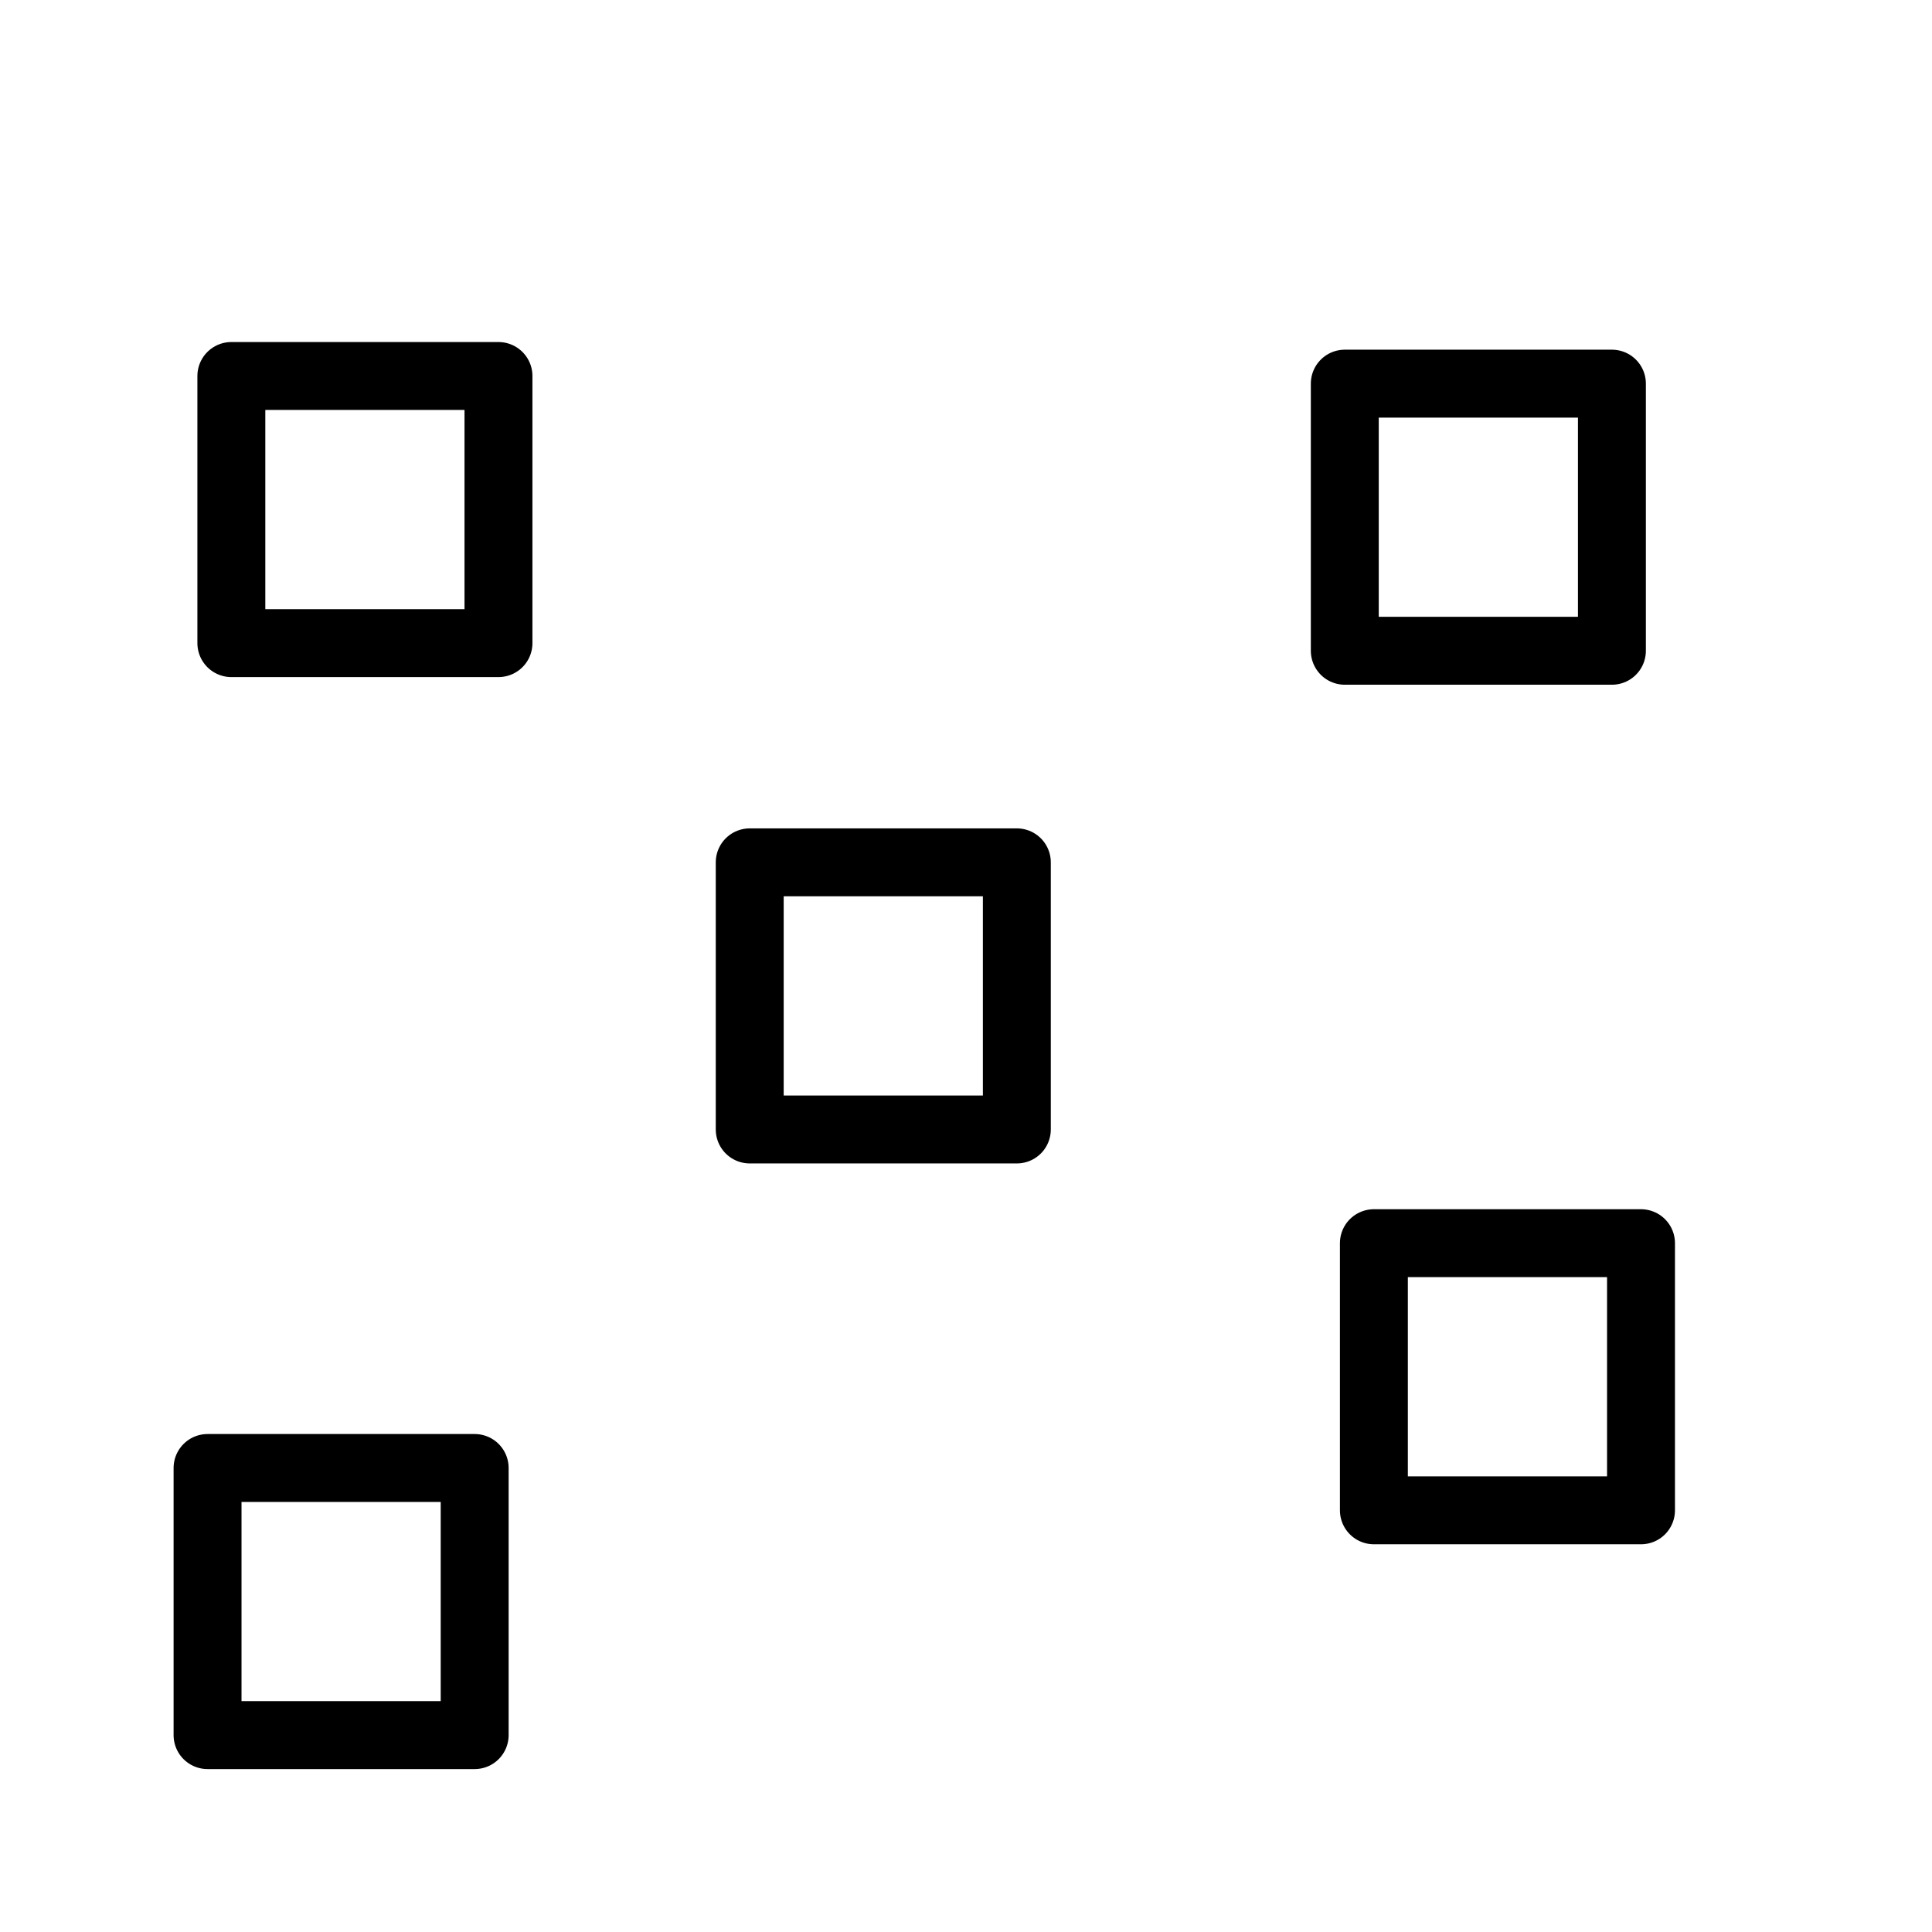
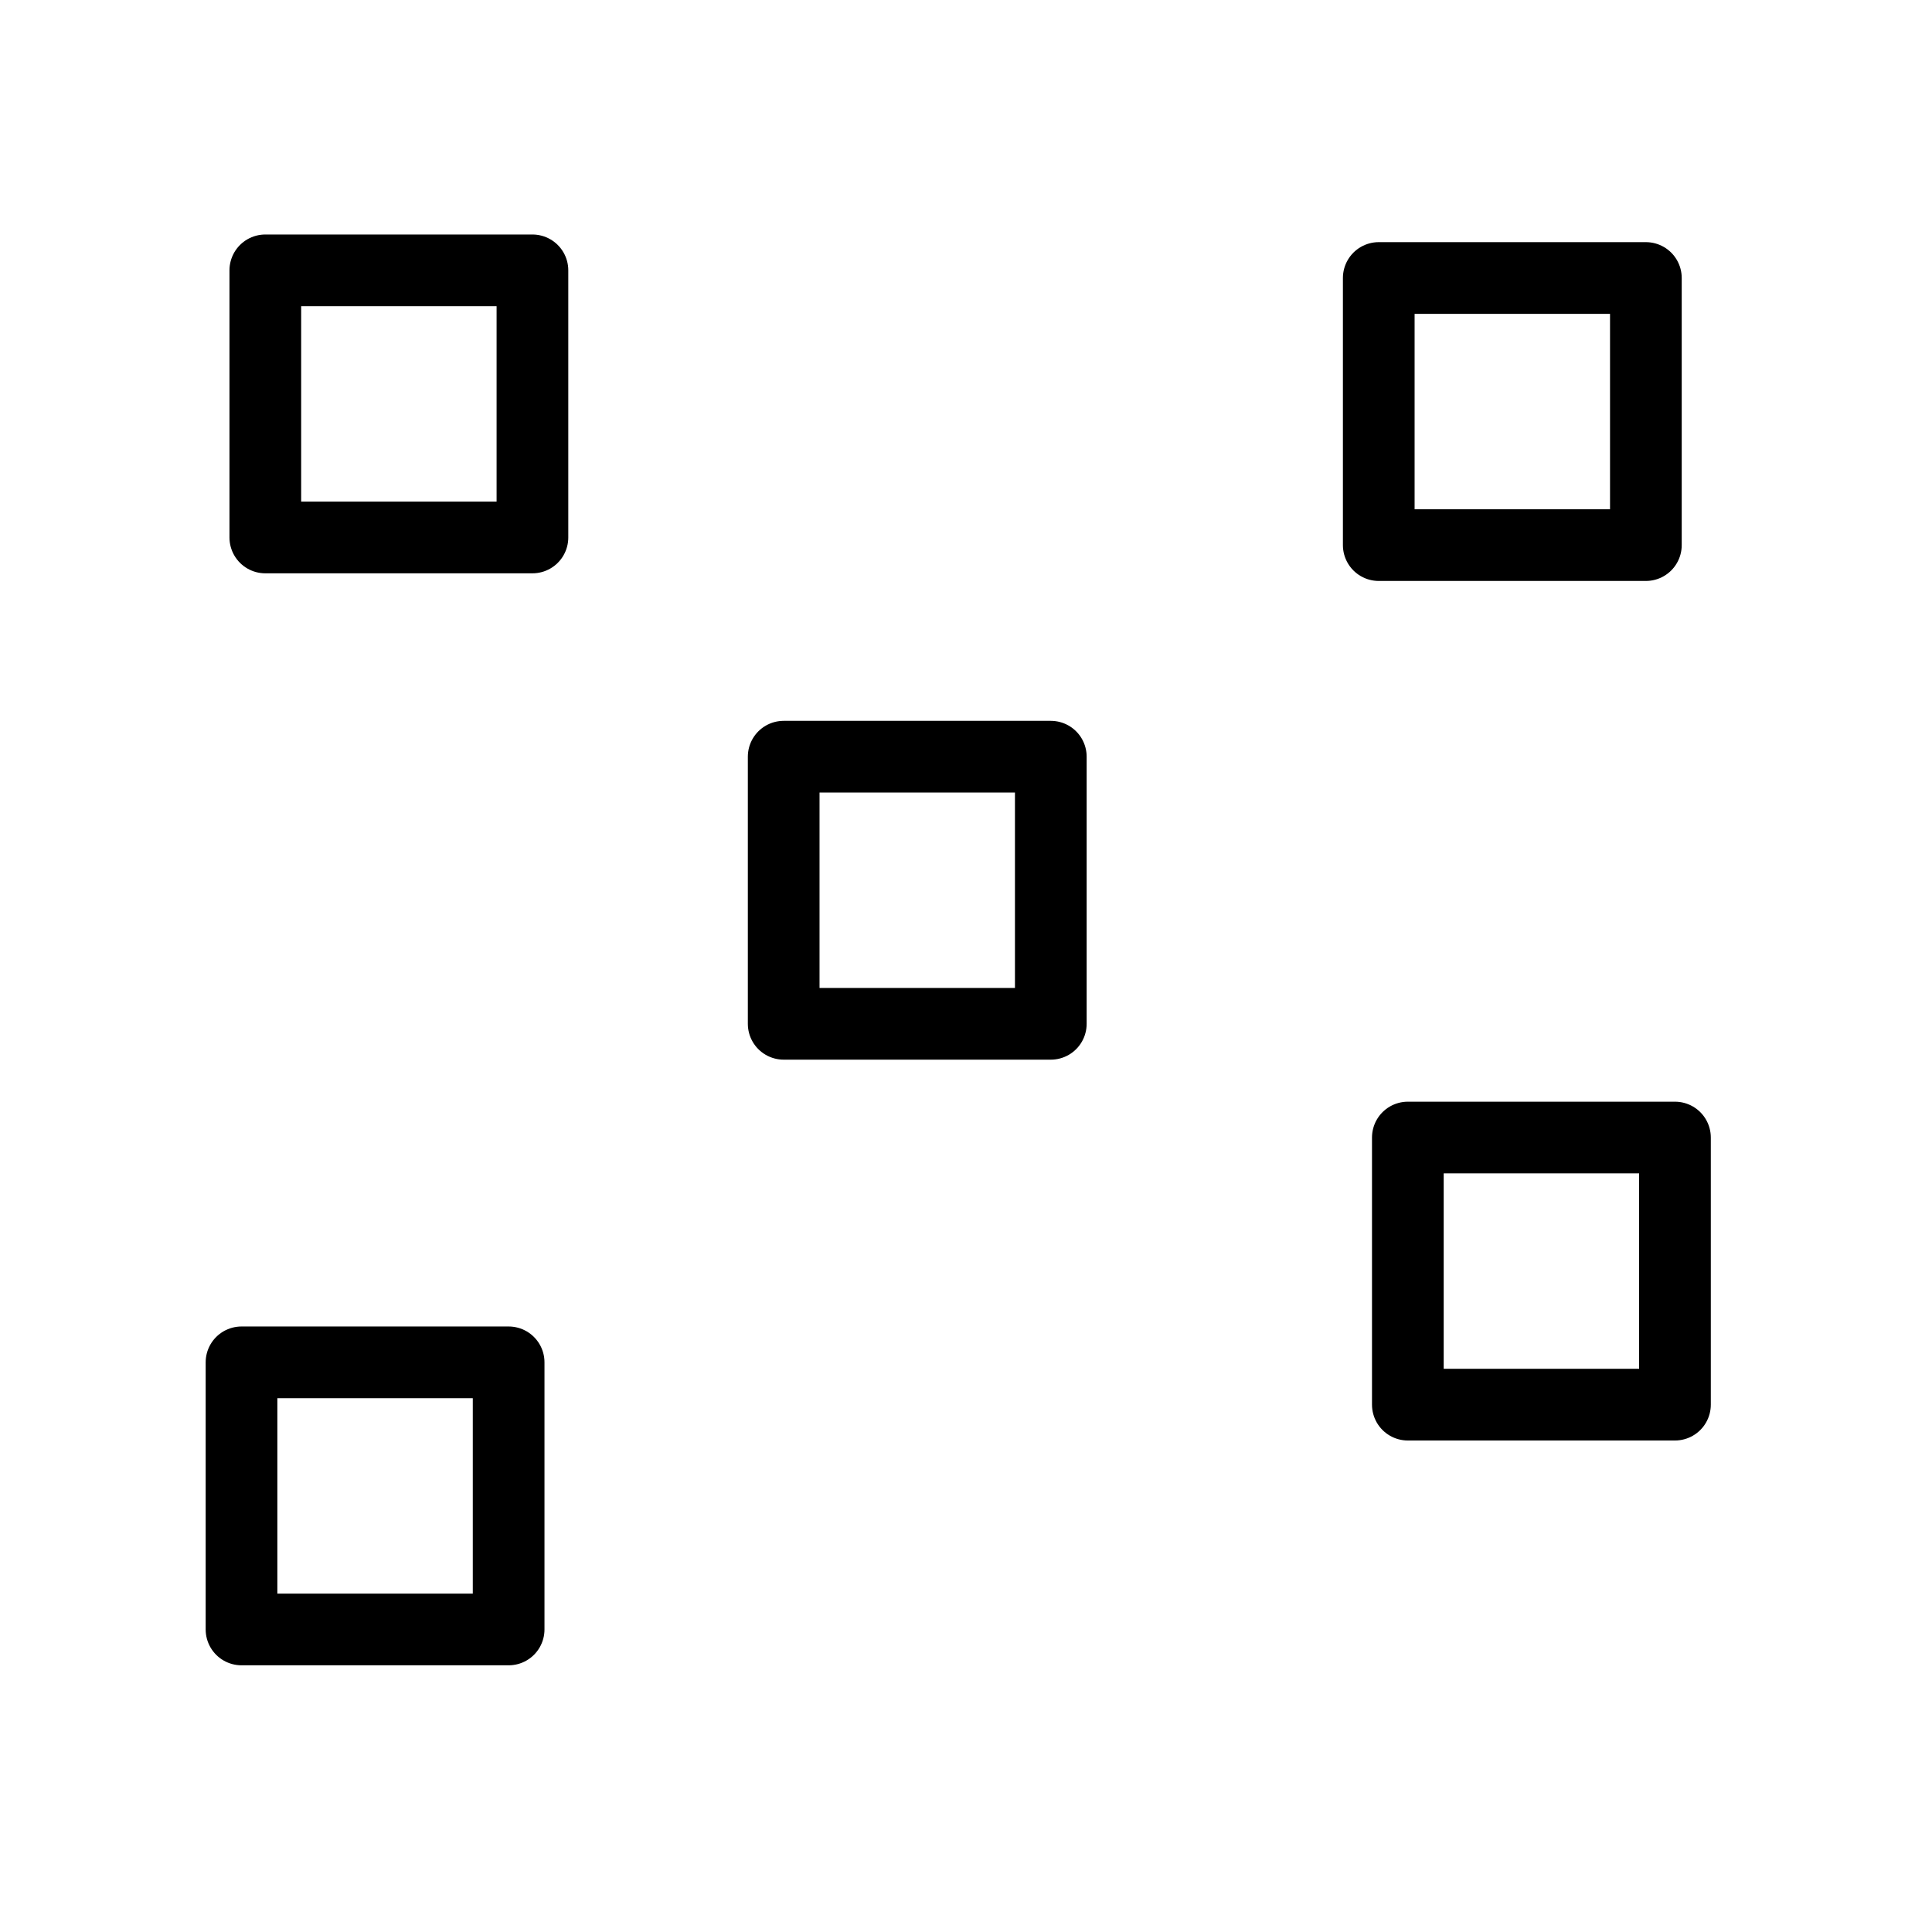
- <svg xmlns="http://www.w3.org/2000/svg" viewBox="0 0 1024 1024" width="1em" height="1em">
-   <rect x="122.622" y="199.29" width="141.579" height="141.579" style="stroke: rgb(0, 0, 0); stroke-linejoin: round; stroke-linecap: round; fill-rule: evenodd; fill: none; stroke-width: 36px;" />
-   <rect x="712.768" y="203.339" width="141.579" height="141.579" style="stroke: rgb(0, 0, 0); stroke-linejoin: round; stroke-linecap: round; fill-rule: evenodd; fill: none; stroke-width: 36px;" />
-   <rect x="397.369" y="457.061" width="141.579" height="141.579" style="stroke: rgb(0, 0, 0); stroke-linejoin: round; stroke-linecap: round; fill-rule: evenodd; fill: none; stroke-width: 36px; paint-order: fill markers;" />
-   <rect x="110.006" y="778.065" width="141.579" height="141.579" style="stroke: rgb(0, 0, 0); stroke-linejoin: round; stroke-linecap: round; fill-rule: evenodd; fill: none; stroke-width: 36px;" />
-   <rect x="728.188" y="658.916" width="141.579" height="141.579" style="stroke: rgb(0, 0, 0); stroke-linejoin: round; stroke-linecap: round; fill-rule: evenodd; fill: none; stroke-width: 36px;" />
+ <svg xmlns="http://www.w3.org/2000/svg" viewBox="-18 56 1024 1024" width="1em" height="1em">
+   <rect x="122.622" y="199.29" width="141.579" height="141.579" style="stroke: rgb(0, 0, 0); stroke-linejoin: round; stroke-linecap: round; fill-rule: evenodd; fill: none; stroke-width: 38px;" />
+   <rect x="712.768" y="203.339" width="141.579" height="141.579" style="stroke: rgb(0, 0, 0); stroke-linejoin: round; stroke-linecap: round; fill-rule: evenodd; fill: none; stroke-width: 38px;" />
+   <rect x="397.369" y="457.061" width="141.579" height="141.579" style="stroke: rgb(0, 0, 0); stroke-linejoin: round; stroke-linecap: round; fill-rule: evenodd; fill: none; stroke-width: 38px; paint-order: fill markers;" />
+   <rect x="110.006" y="778.065" width="141.579" height="141.579" style="stroke: rgb(0, 0, 0); stroke-linejoin: round; stroke-linecap: round; fill-rule: evenodd; fill: none; stroke-width: 38px;" />
+   <rect x="728.188" y="658.916" width="141.579" height="141.579" style="stroke: rgb(0, 0, 0); stroke-linejoin: round; stroke-linecap: round; fill-rule: evenodd; fill: none; stroke-width: 38px;" />
</svg>
